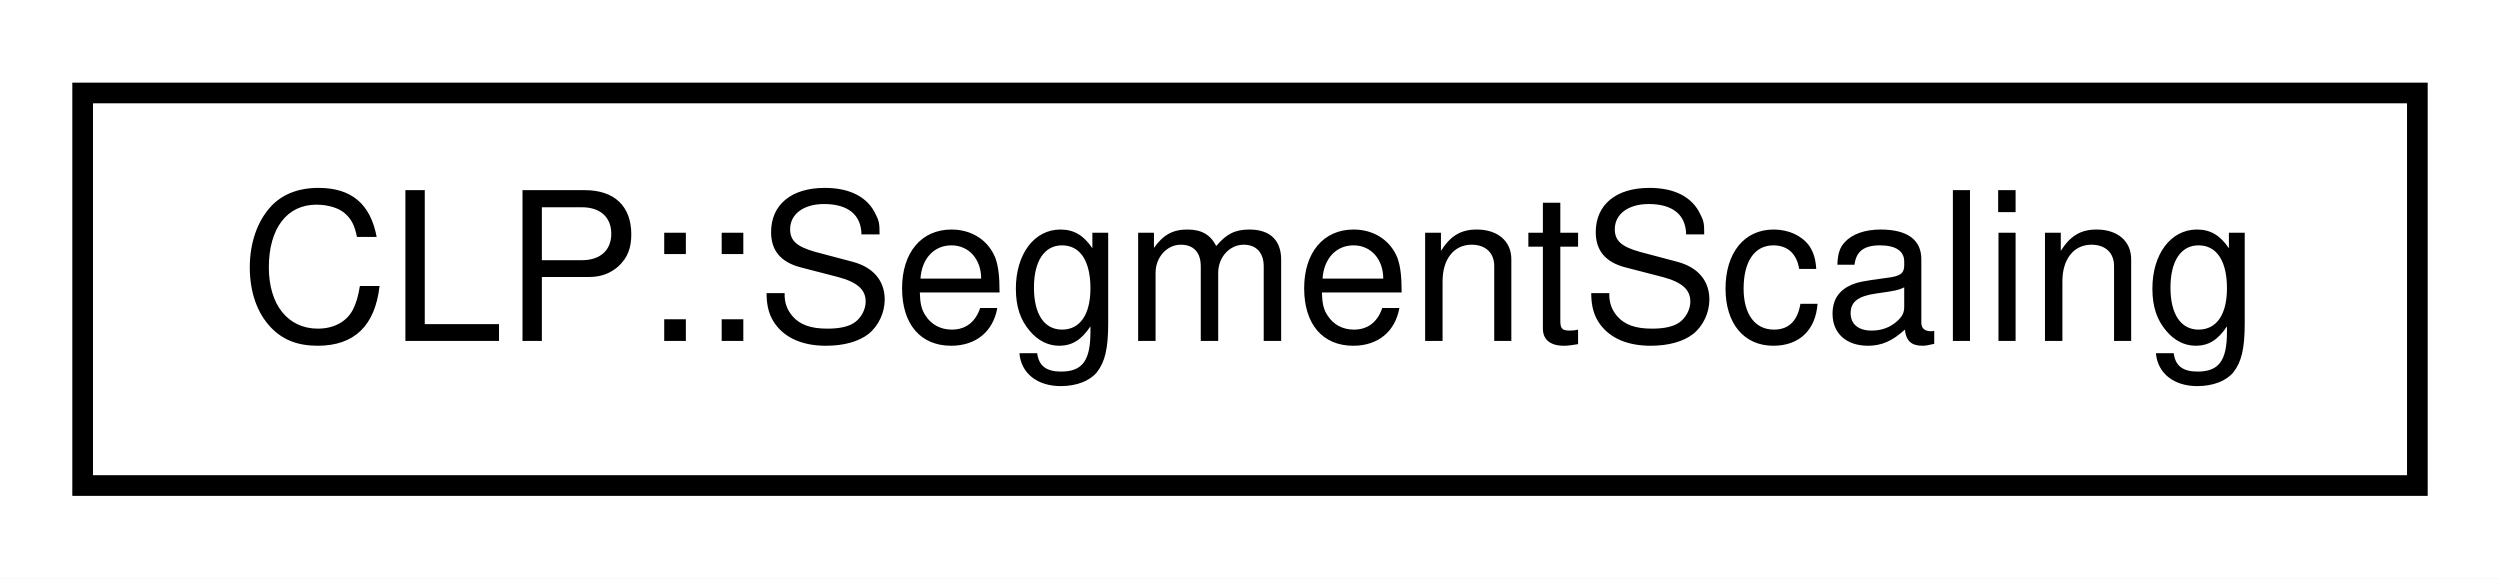
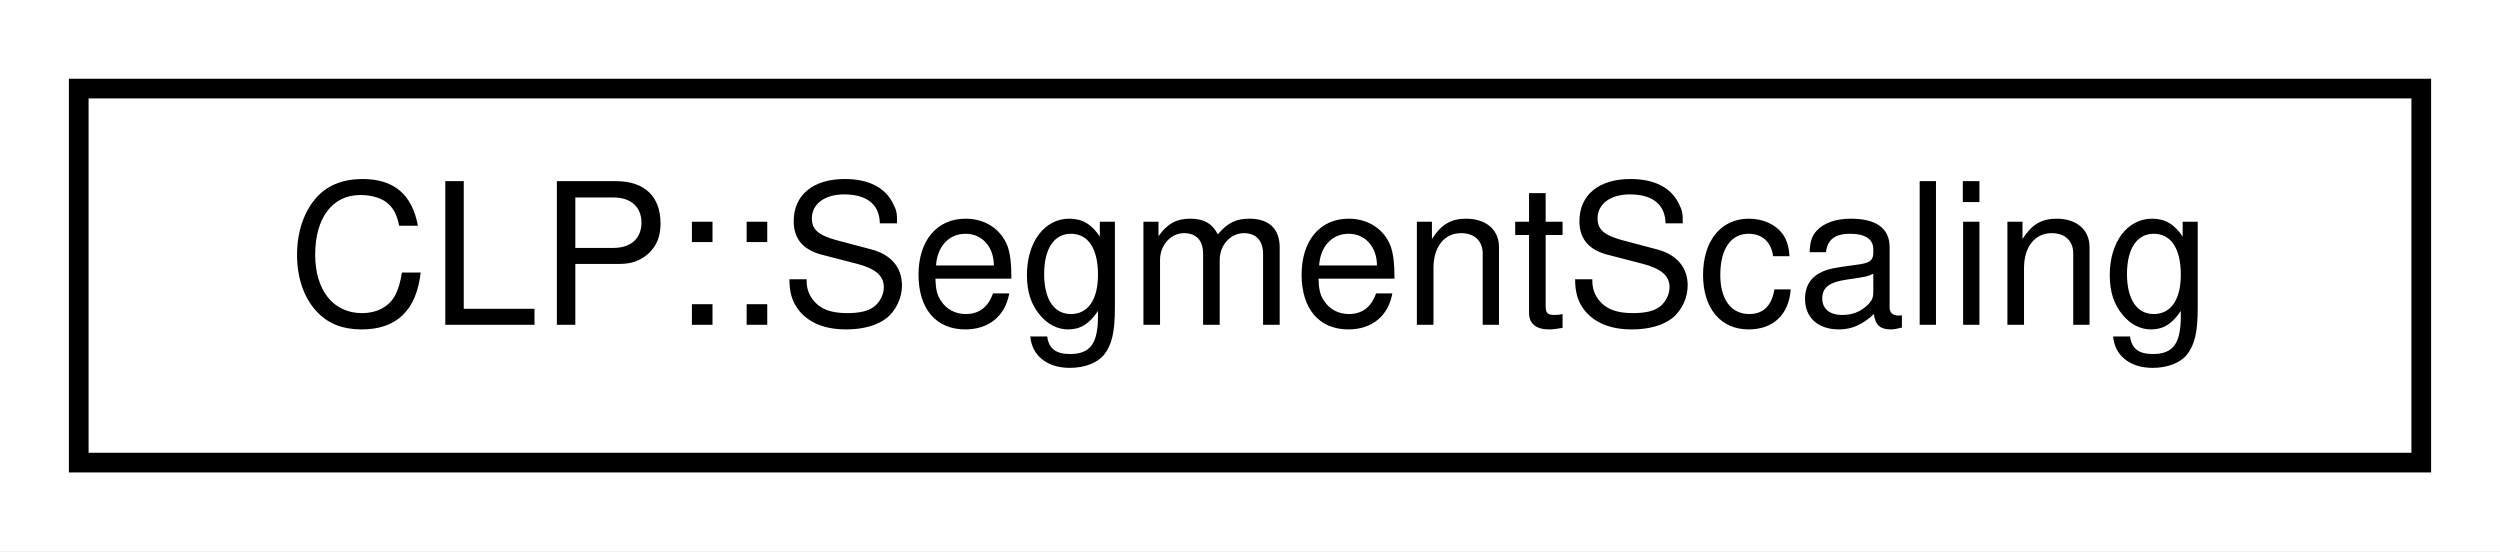
- <svg xmlns="http://www.w3.org/2000/svg" xmlns:xlink="http://www.w3.org/1999/xlink" width="121pt" height="28pt" viewBox="0.00 0.00 121.00 28.00">
+ <svg xmlns="http://www.w3.org/2000/svg" xmlns:xlink="http://www.w3.org/1999/xlink" width="127pt" height="28pt" viewBox="0.00 0.00 127.00 28.00">
  <g id="graph0" class="graph" transform="scale(1 1) rotate(0) translate(4 24)">
-     <polygon fill="#ffffff" stroke="transparent" points="-4,4 -4,-24 117,-24 117,4 -4,4" />
+     <polygon fill="white" stroke="transparent" points="-4,4 -4,-24 123,-24 123,4 -4,4" />
    <g id="node1" class="node">
      <g id="a_node1">
-         <a xlink:href="structCLP_1_1SegmentScaling.html" target="_top" xlink:title="CLP::SegmentScaling">
-           <polygon fill="#ffffff" stroke="#000000" points="0,-.5 0,-19.5 113,-19.5 113,-.5 0,-.5" />
-           <text text-anchor="middle" x="56.5" y="-7.5" font-family="Helvetica,sans-Serif" font-size="10.00" fill="#000000">CLP::SegmentScaling</text>
+         <a xlink:href="structCLP_1_1SegmentScaling.html" target="_top" xlink:title=" ">
+           <polygon fill="white" stroke="black" points="0,-0.5 0,-19.5 119,-19.5 119,-0.5 0,-0.5" />
+           <text text-anchor="middle" x="59.5" y="-7.5" font-family="Helvetica,sans-Serif" font-size="10.00">CLP::SegmentScaling</text>
        </a>
      </g>
    </g>
  </g>
</svg>
